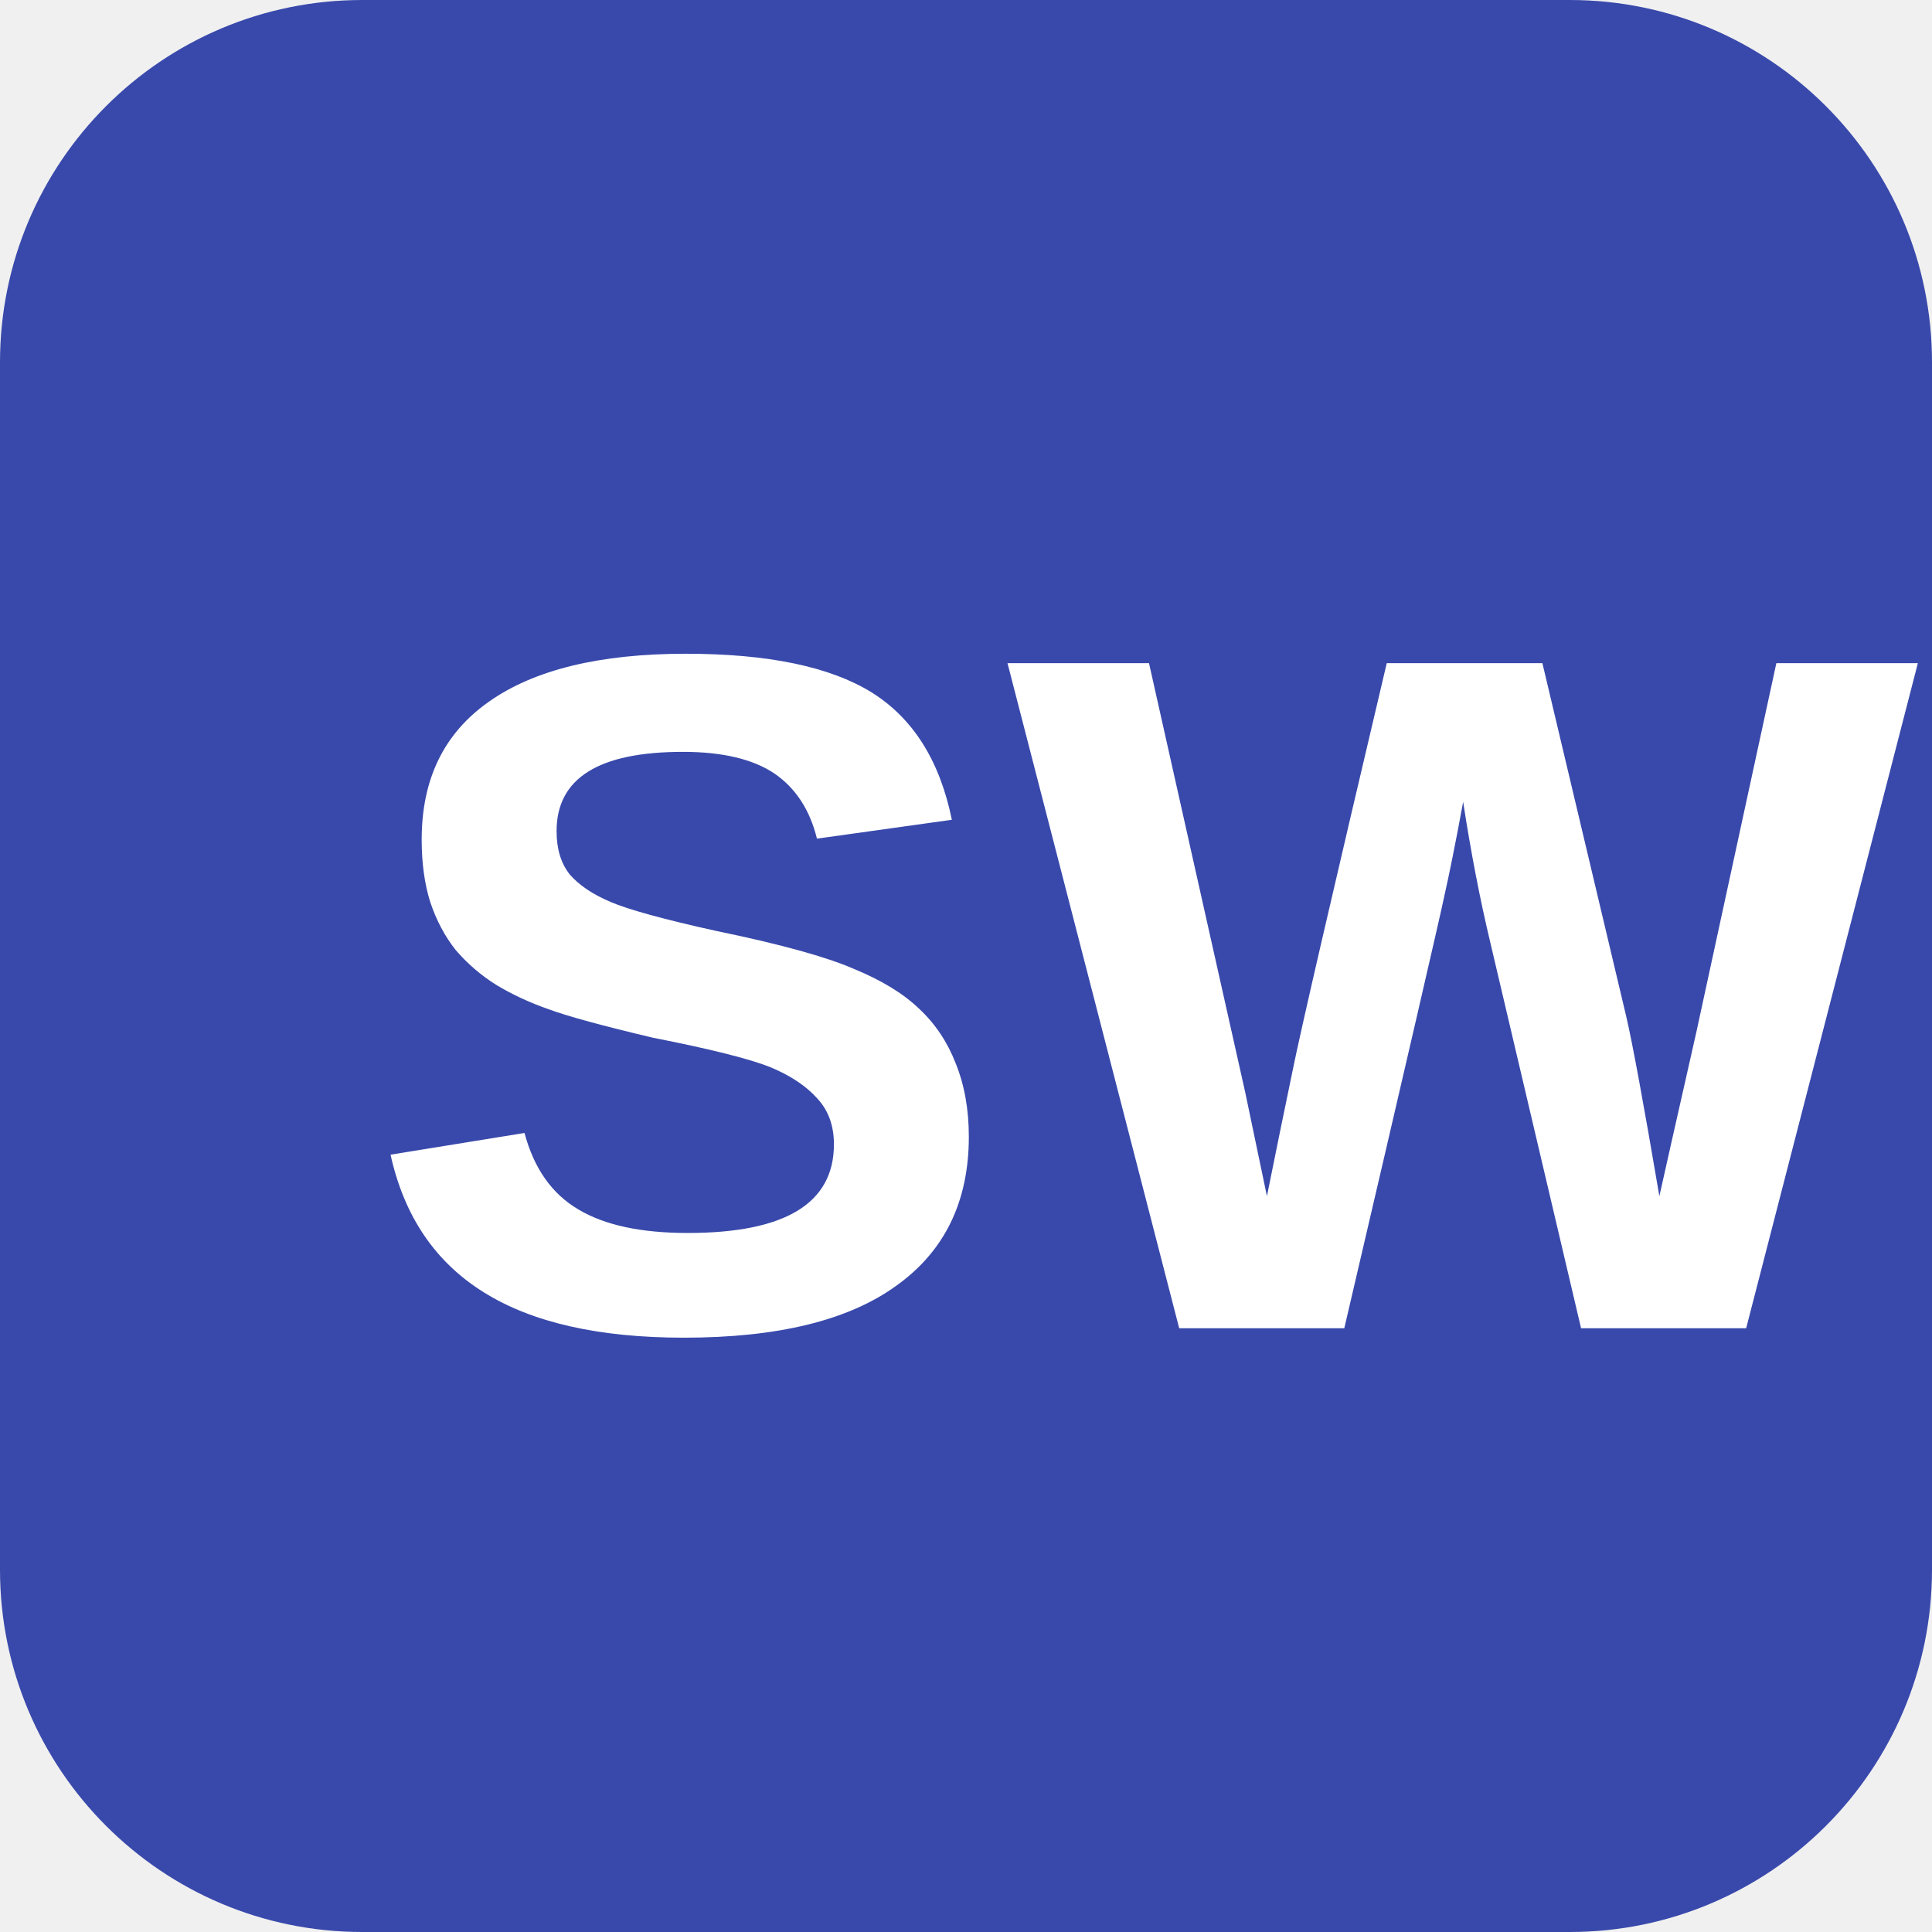
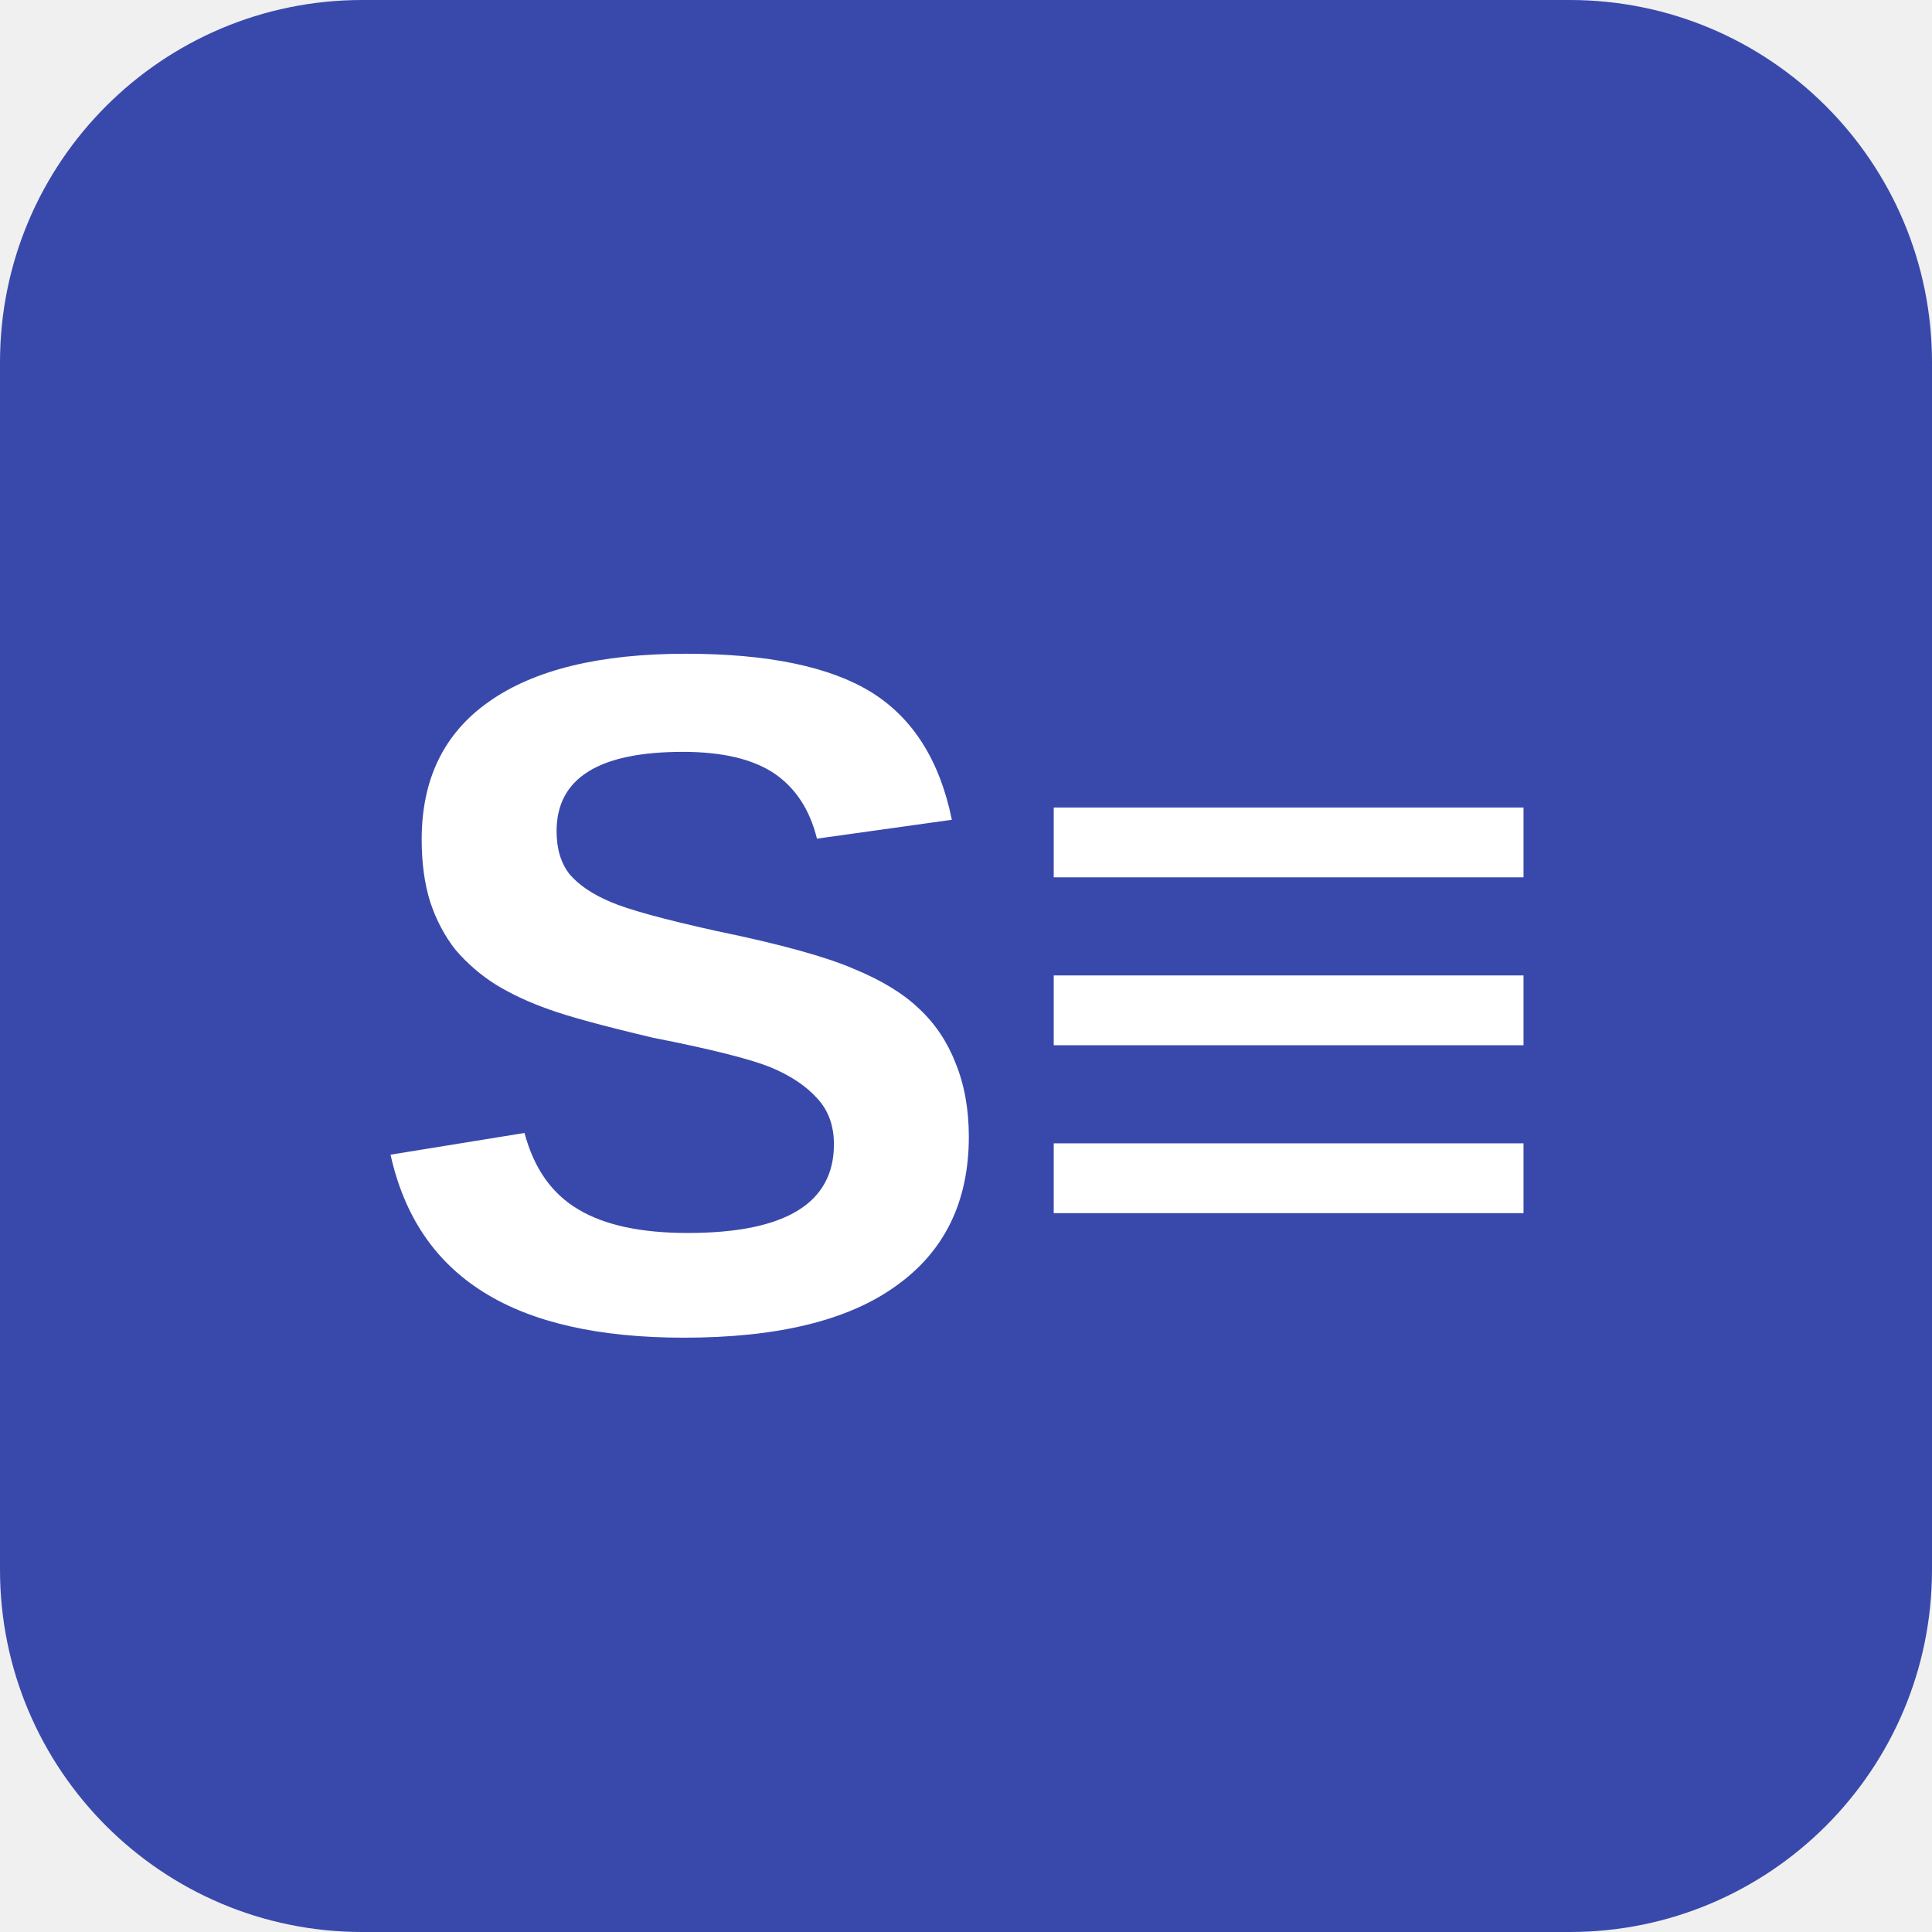
<svg xmlns="http://www.w3.org/2000/svg" width="32" height="32" viewBox="0 0 32 32" fill="none">
  <rect width="32" height="32" rx="6" fill="#3949AB" />
-   <text x="6" y="22" font-family="Arial" font-weight="bold" font-size="16" fill="white">SW</text>
+   <text x="6" y="22" font-family="Arial" font-weight="bold" font-size="16" fill="white">S≡</text>
</svg>
